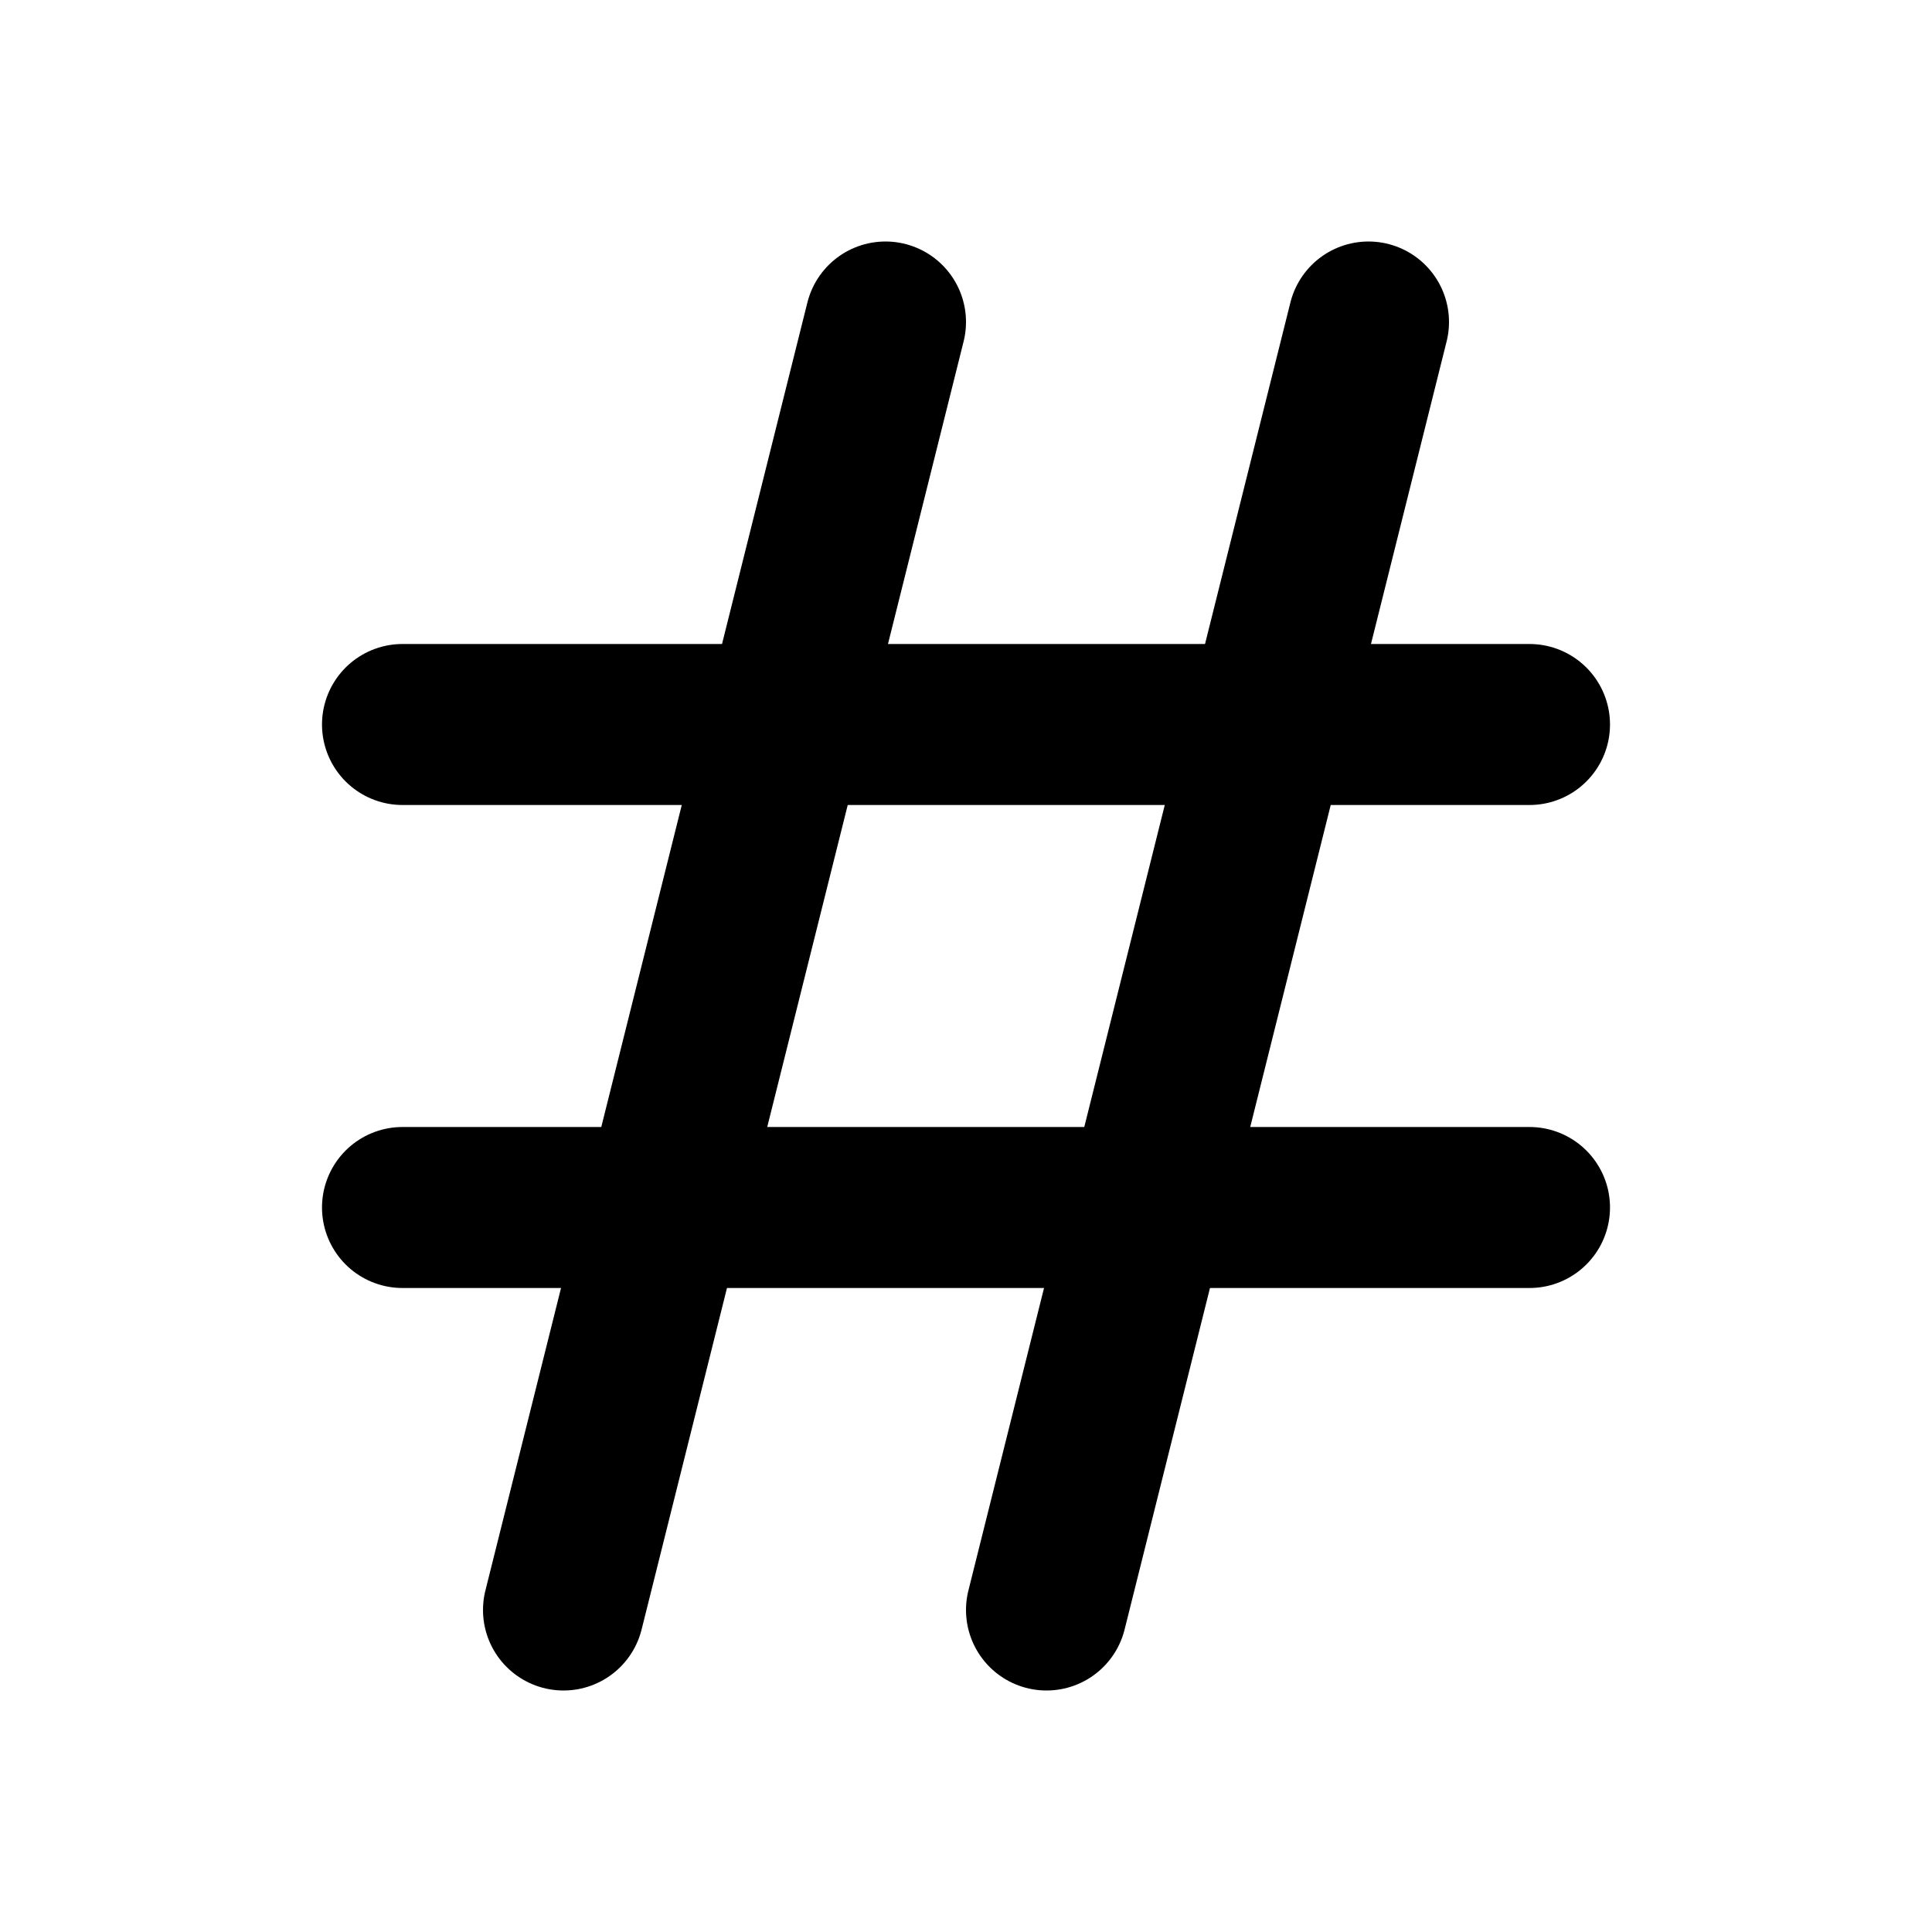
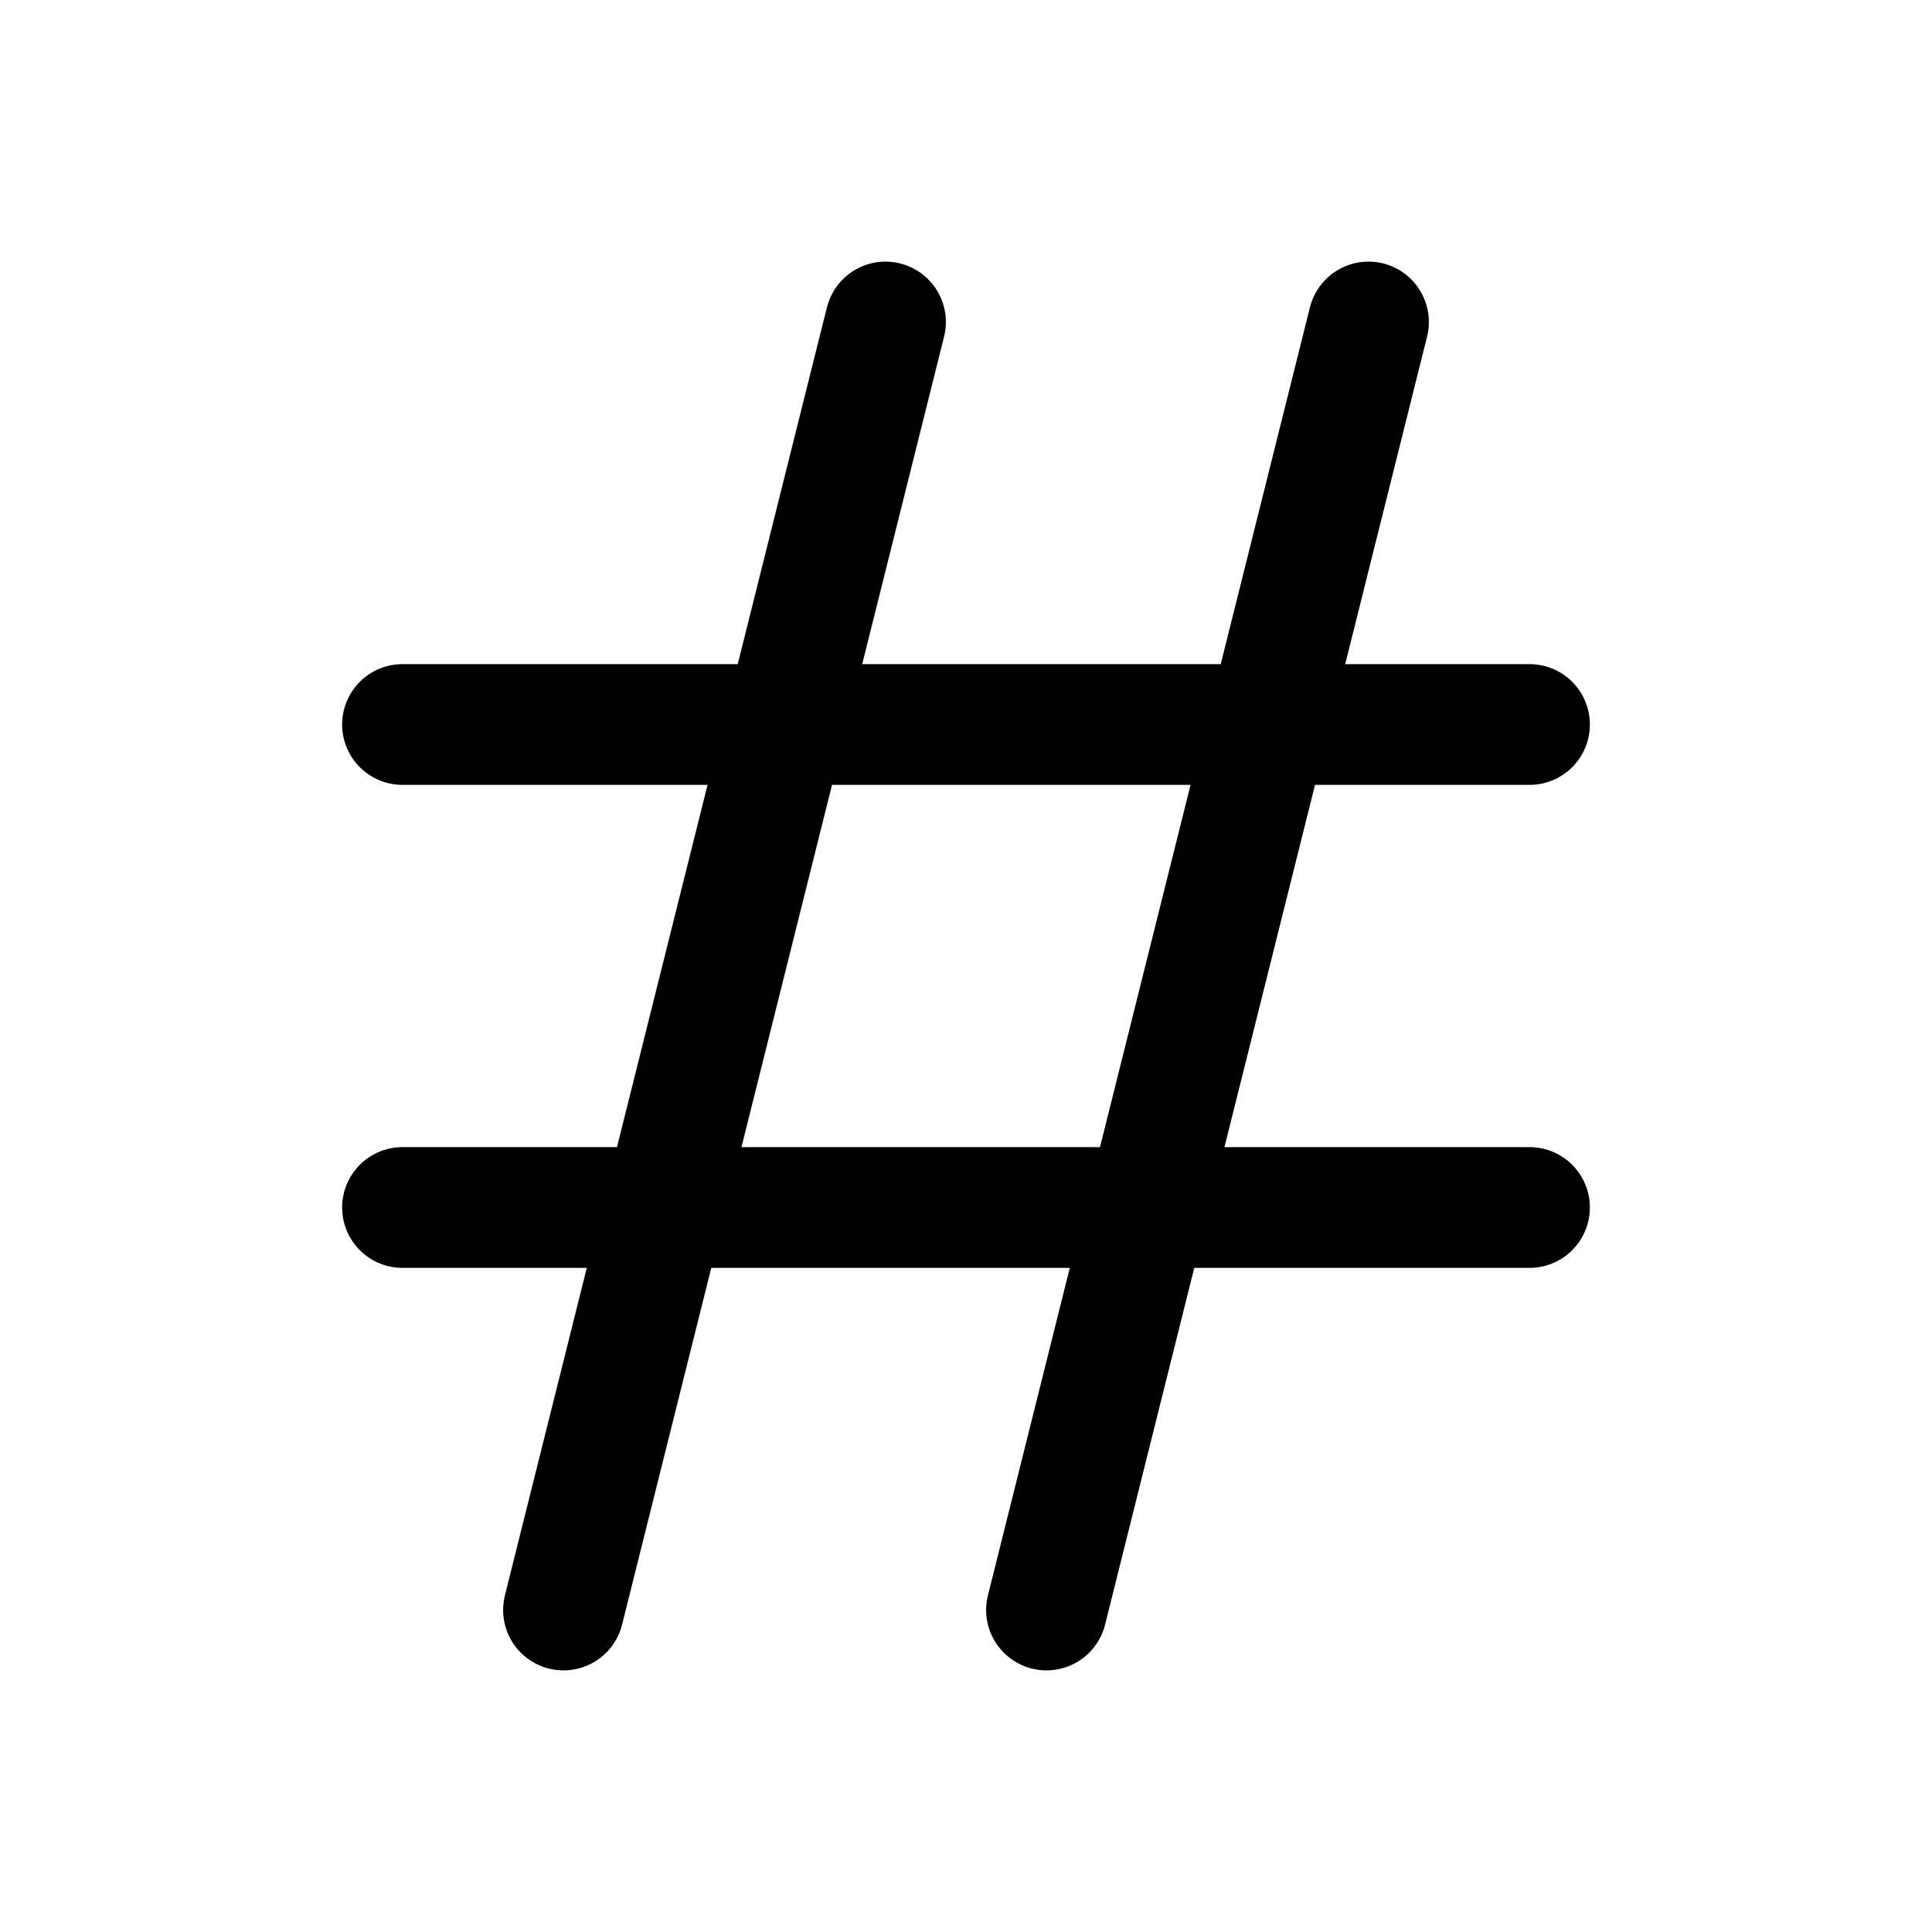
- <svg xmlns="http://www.w3.org/2000/svg" width="24" height="24" viewBox="0 0 24 24" fill="none" stroke="currentColor" stroke-width="2" stroke-linecap="round" stroke-linejoin="round" class="icon icon-tabler icons-tabler-outline icon-tabler-hash">
-   <path stroke="none" d="M0 0h24v24H0z" fill="none" />
+ <svg xmlns="http://www.w3.org/2000/svg" width="24" height="24" viewBox="0 0 24 24" fill="none" stroke="currentColor" stroke-width="1.5" stroke-linecap="round" stroke-linejoin="round">
  <path d="M5 9l14 0" />
  <path d="M5 15l14 0" />
  <path d="M11 4l-4 16" />
  <path d="M17 4l-4 16" />
</svg>
